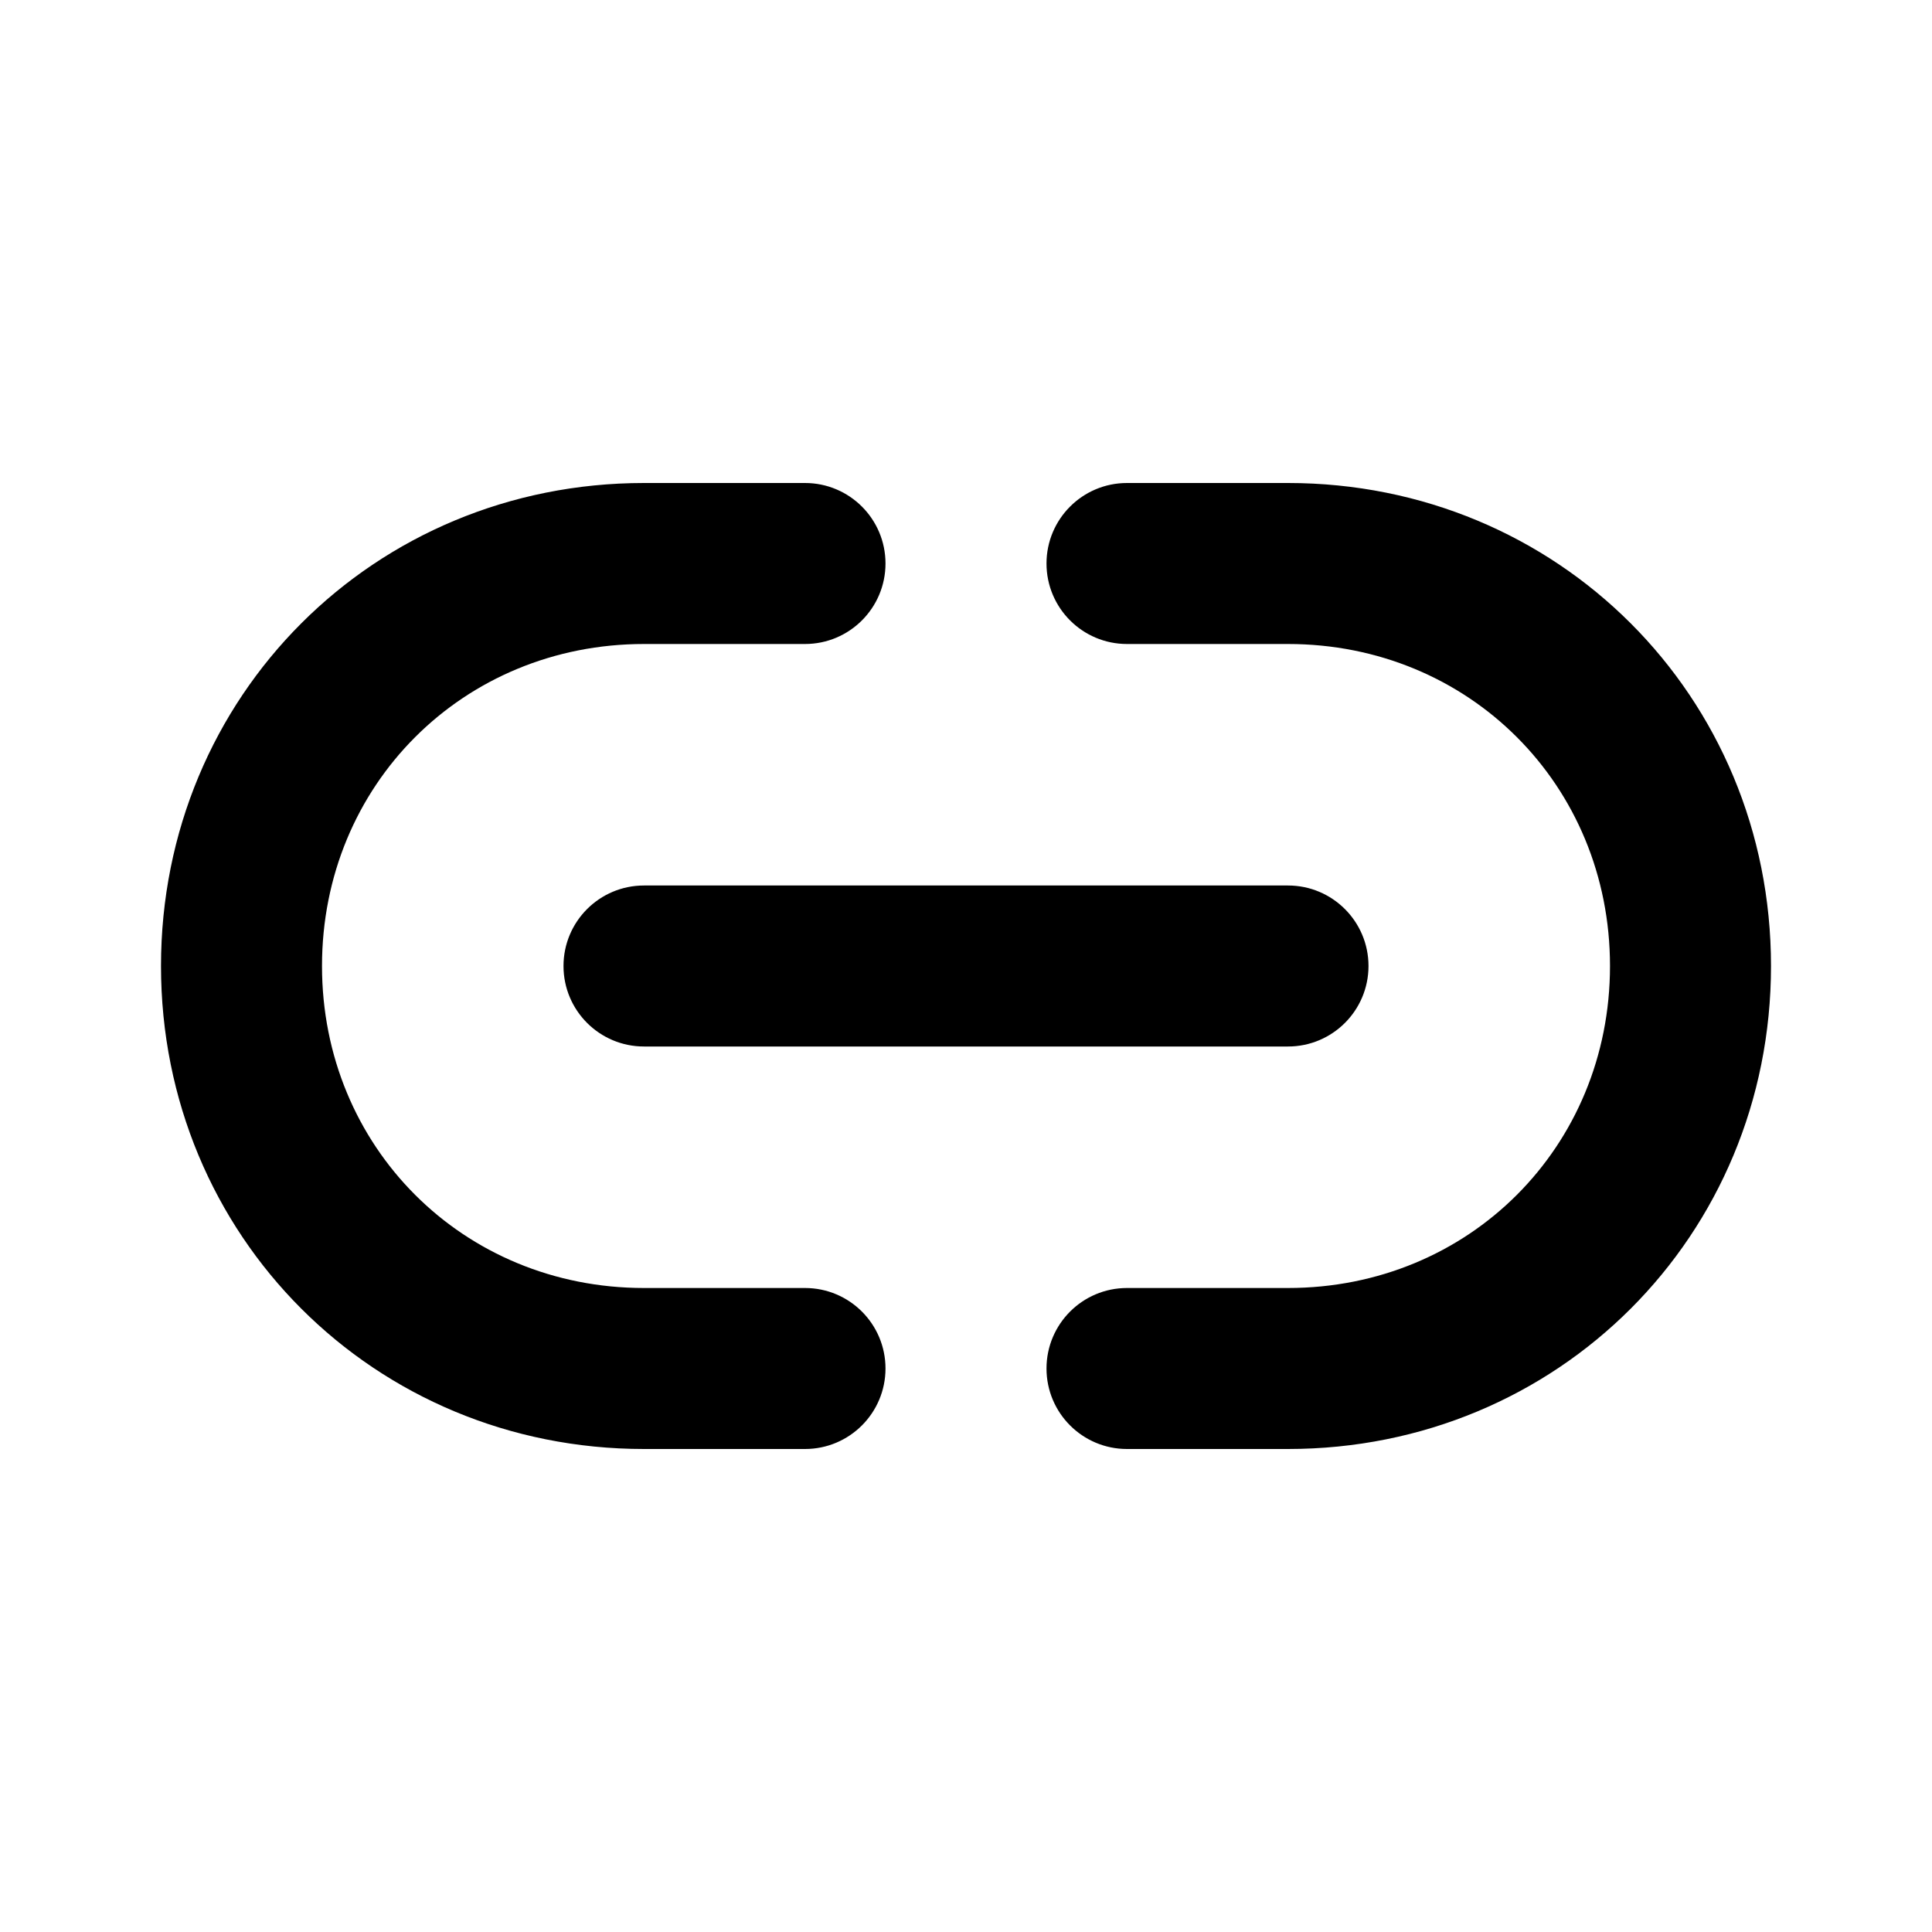
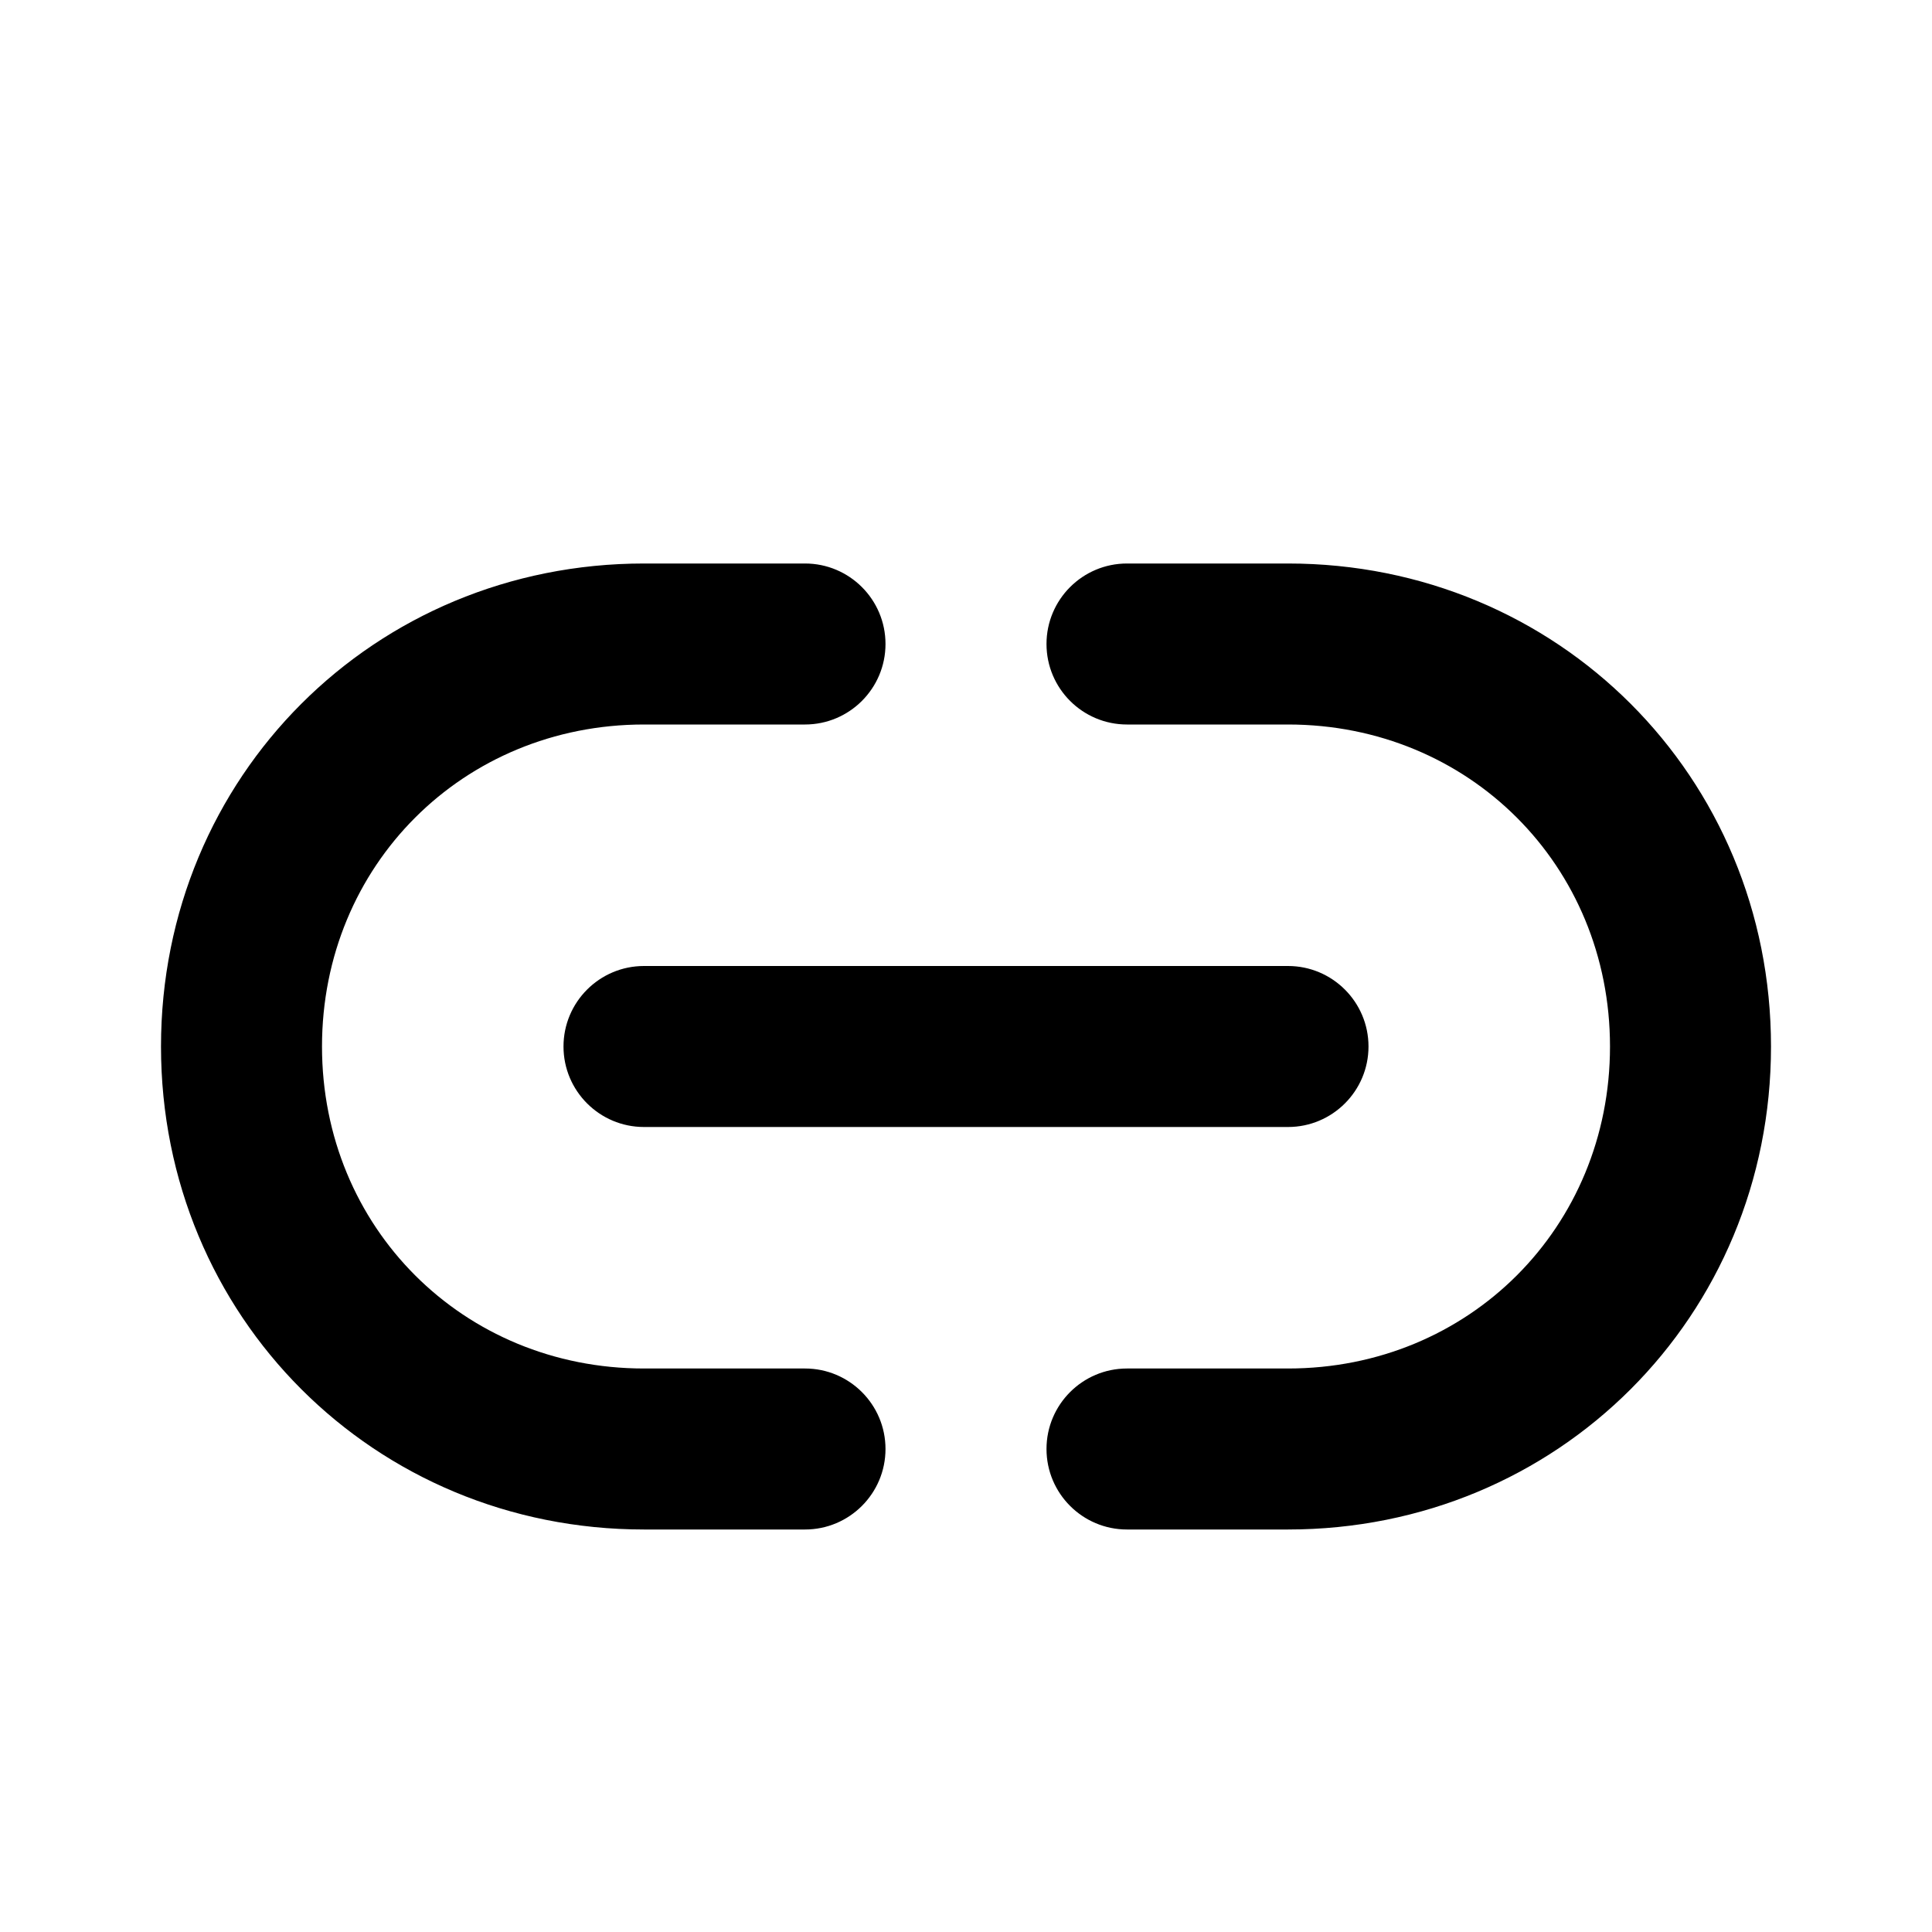
<svg xmlns="http://www.w3.org/2000/svg" width="24" height="24" viewBox="0 0 24 24">
-   <path d="M8 8c-2.248 0-4 1.752-4 4s1.752 4 4 4h2a1 1 0 1 1 0 2H8c-3.352 0-6-2.648-6-6s2.648-6 6-6h2a1 1 0 1 1 0 2H8zm5-1a1 1 0 0 1 1-1h2c3.352 0 6 2.648 6 6s-2.648 6-6 6h-2a1 1 0 1 1 0-2h2c2.248 0 4-1.752 4-4s-1.752-4-4-4h-2a1 1 0 0 1-1-1zm-6 5a1 1 0 0 1 1-1h8a1 1 0 1 1 0 2H8a1 1 0 0 1-1-1z" />
+   <path id="path1" fill="#000000" stroke="none" d="M 8 9 C 5.752 9 4 10.752 4 13 C 4 15.248 5.752 17 8 17 L 10 17 C 10.552 17 11 17.448 11 18 C 11 18.552 10.552 19 10 19 L 8 19 C 4.648 19 2 16.352 2 13 C 2 9.648 4.648 7 8 7 L 10 7 C 10.552 7 11 7.448 11 8 C 11 8.552 10.552 9 10 9 L 8 9 Z M 13 8 C 13 7.448 13.448 7 14 7 L 16 7 C 19.352 7 22 9.648 22 13 C 22 16.352 19.352 19 16 19 L 14 19 C 13.448 19 13 18.552 13 18 C 13 17.448 13.448 17 14 17 L 16 17 C 18.248 17 20 15.248 20 13 C 20 10.752 18.248 9 16 9 L 14 9 C 13.448 9 13 8.552 13 8 Z M 7 13 C 7 12.448 7.448 12 8 12 L 16 12 C 16.552 12 17 12.448 17 13 C 17 13.552 16.552 14 16 14 L 8 14 C 7.448 14 7 13.552 7 13 Z" />
</svg>
